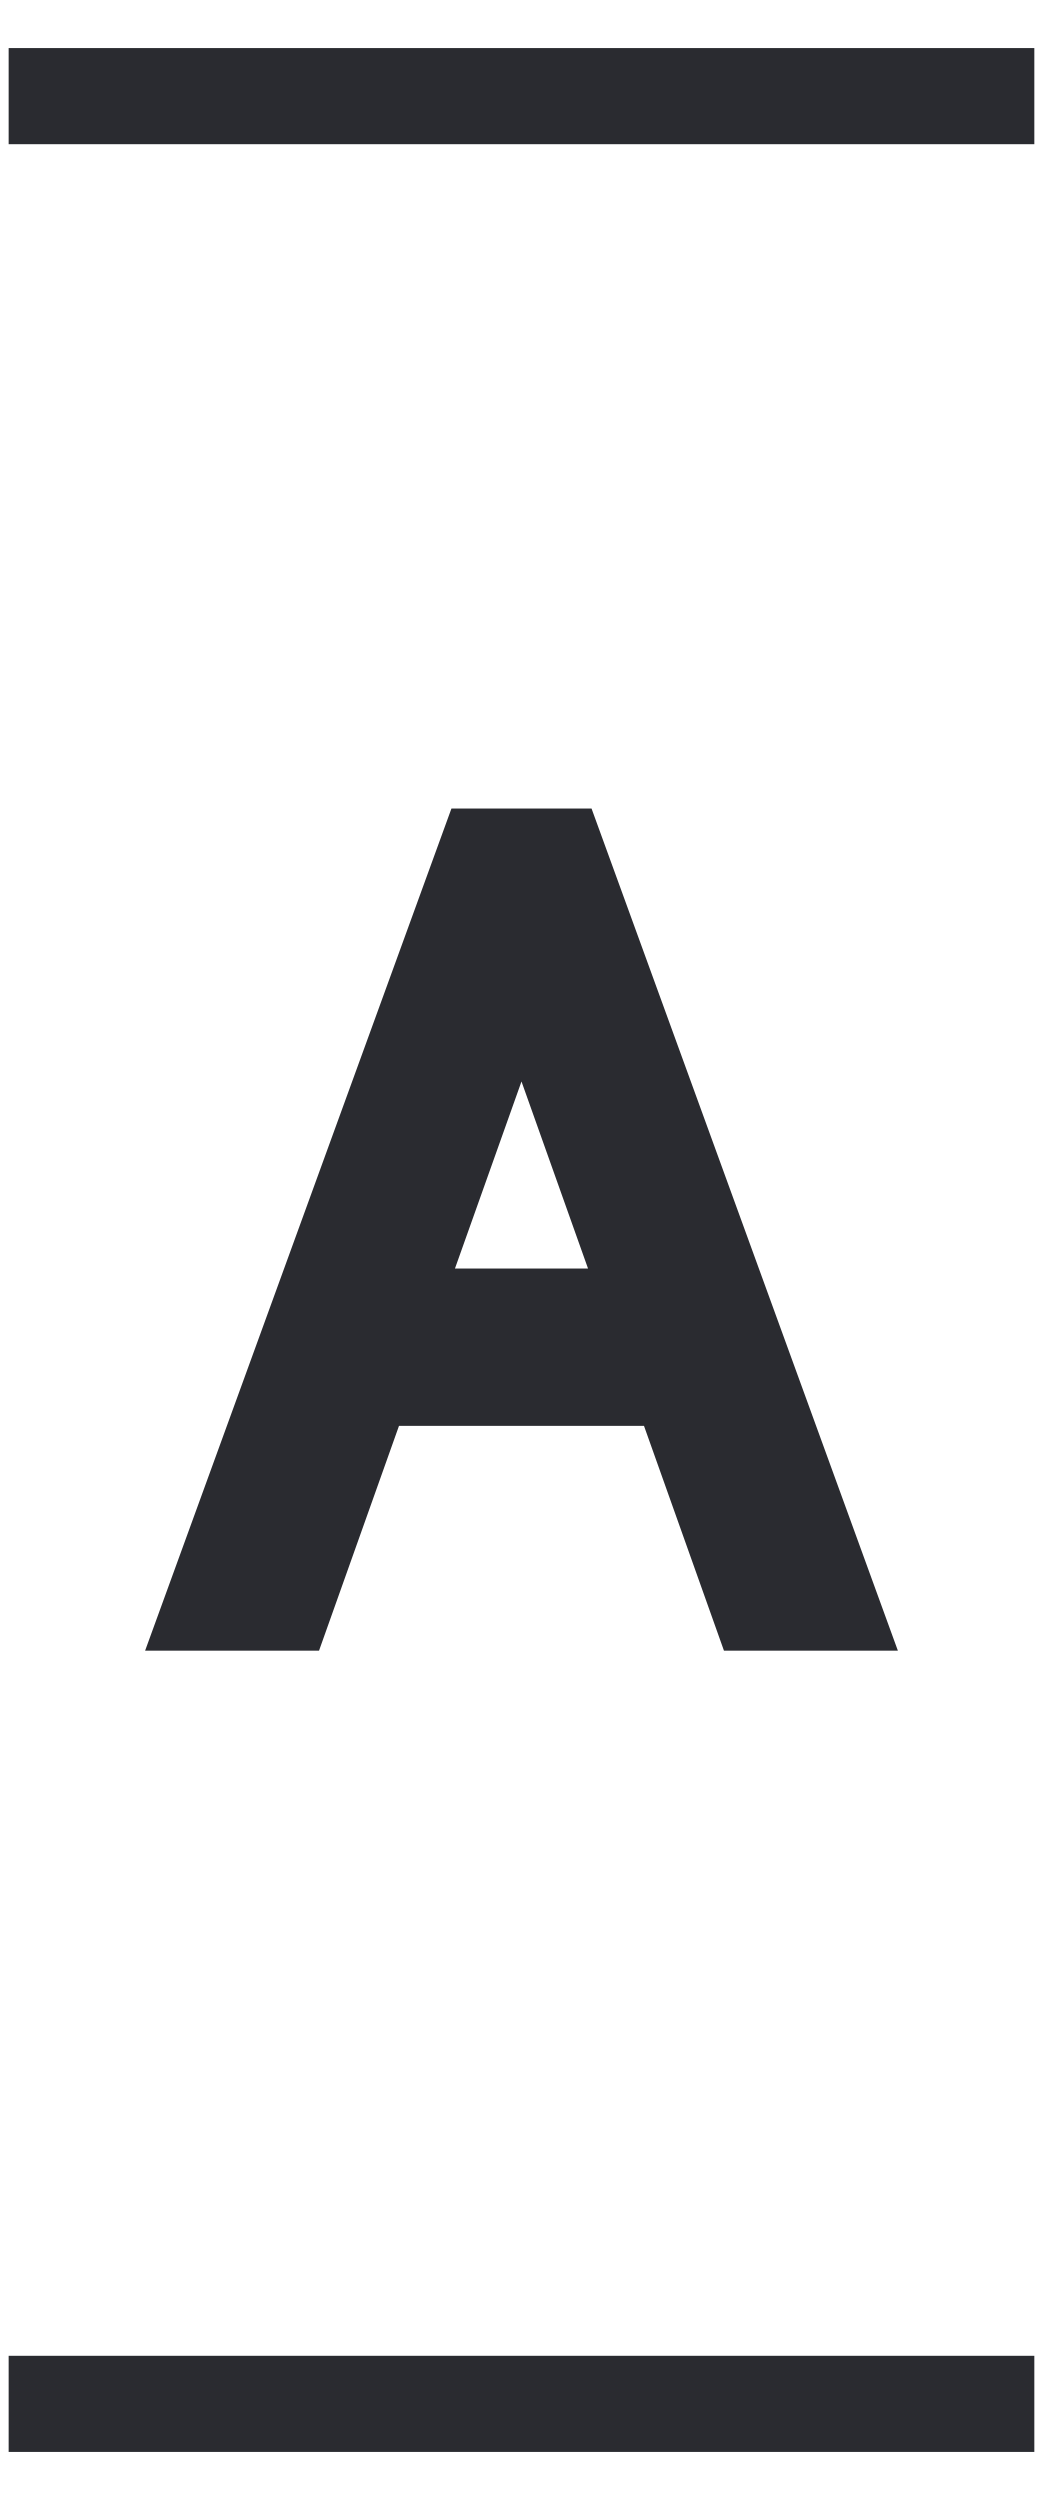
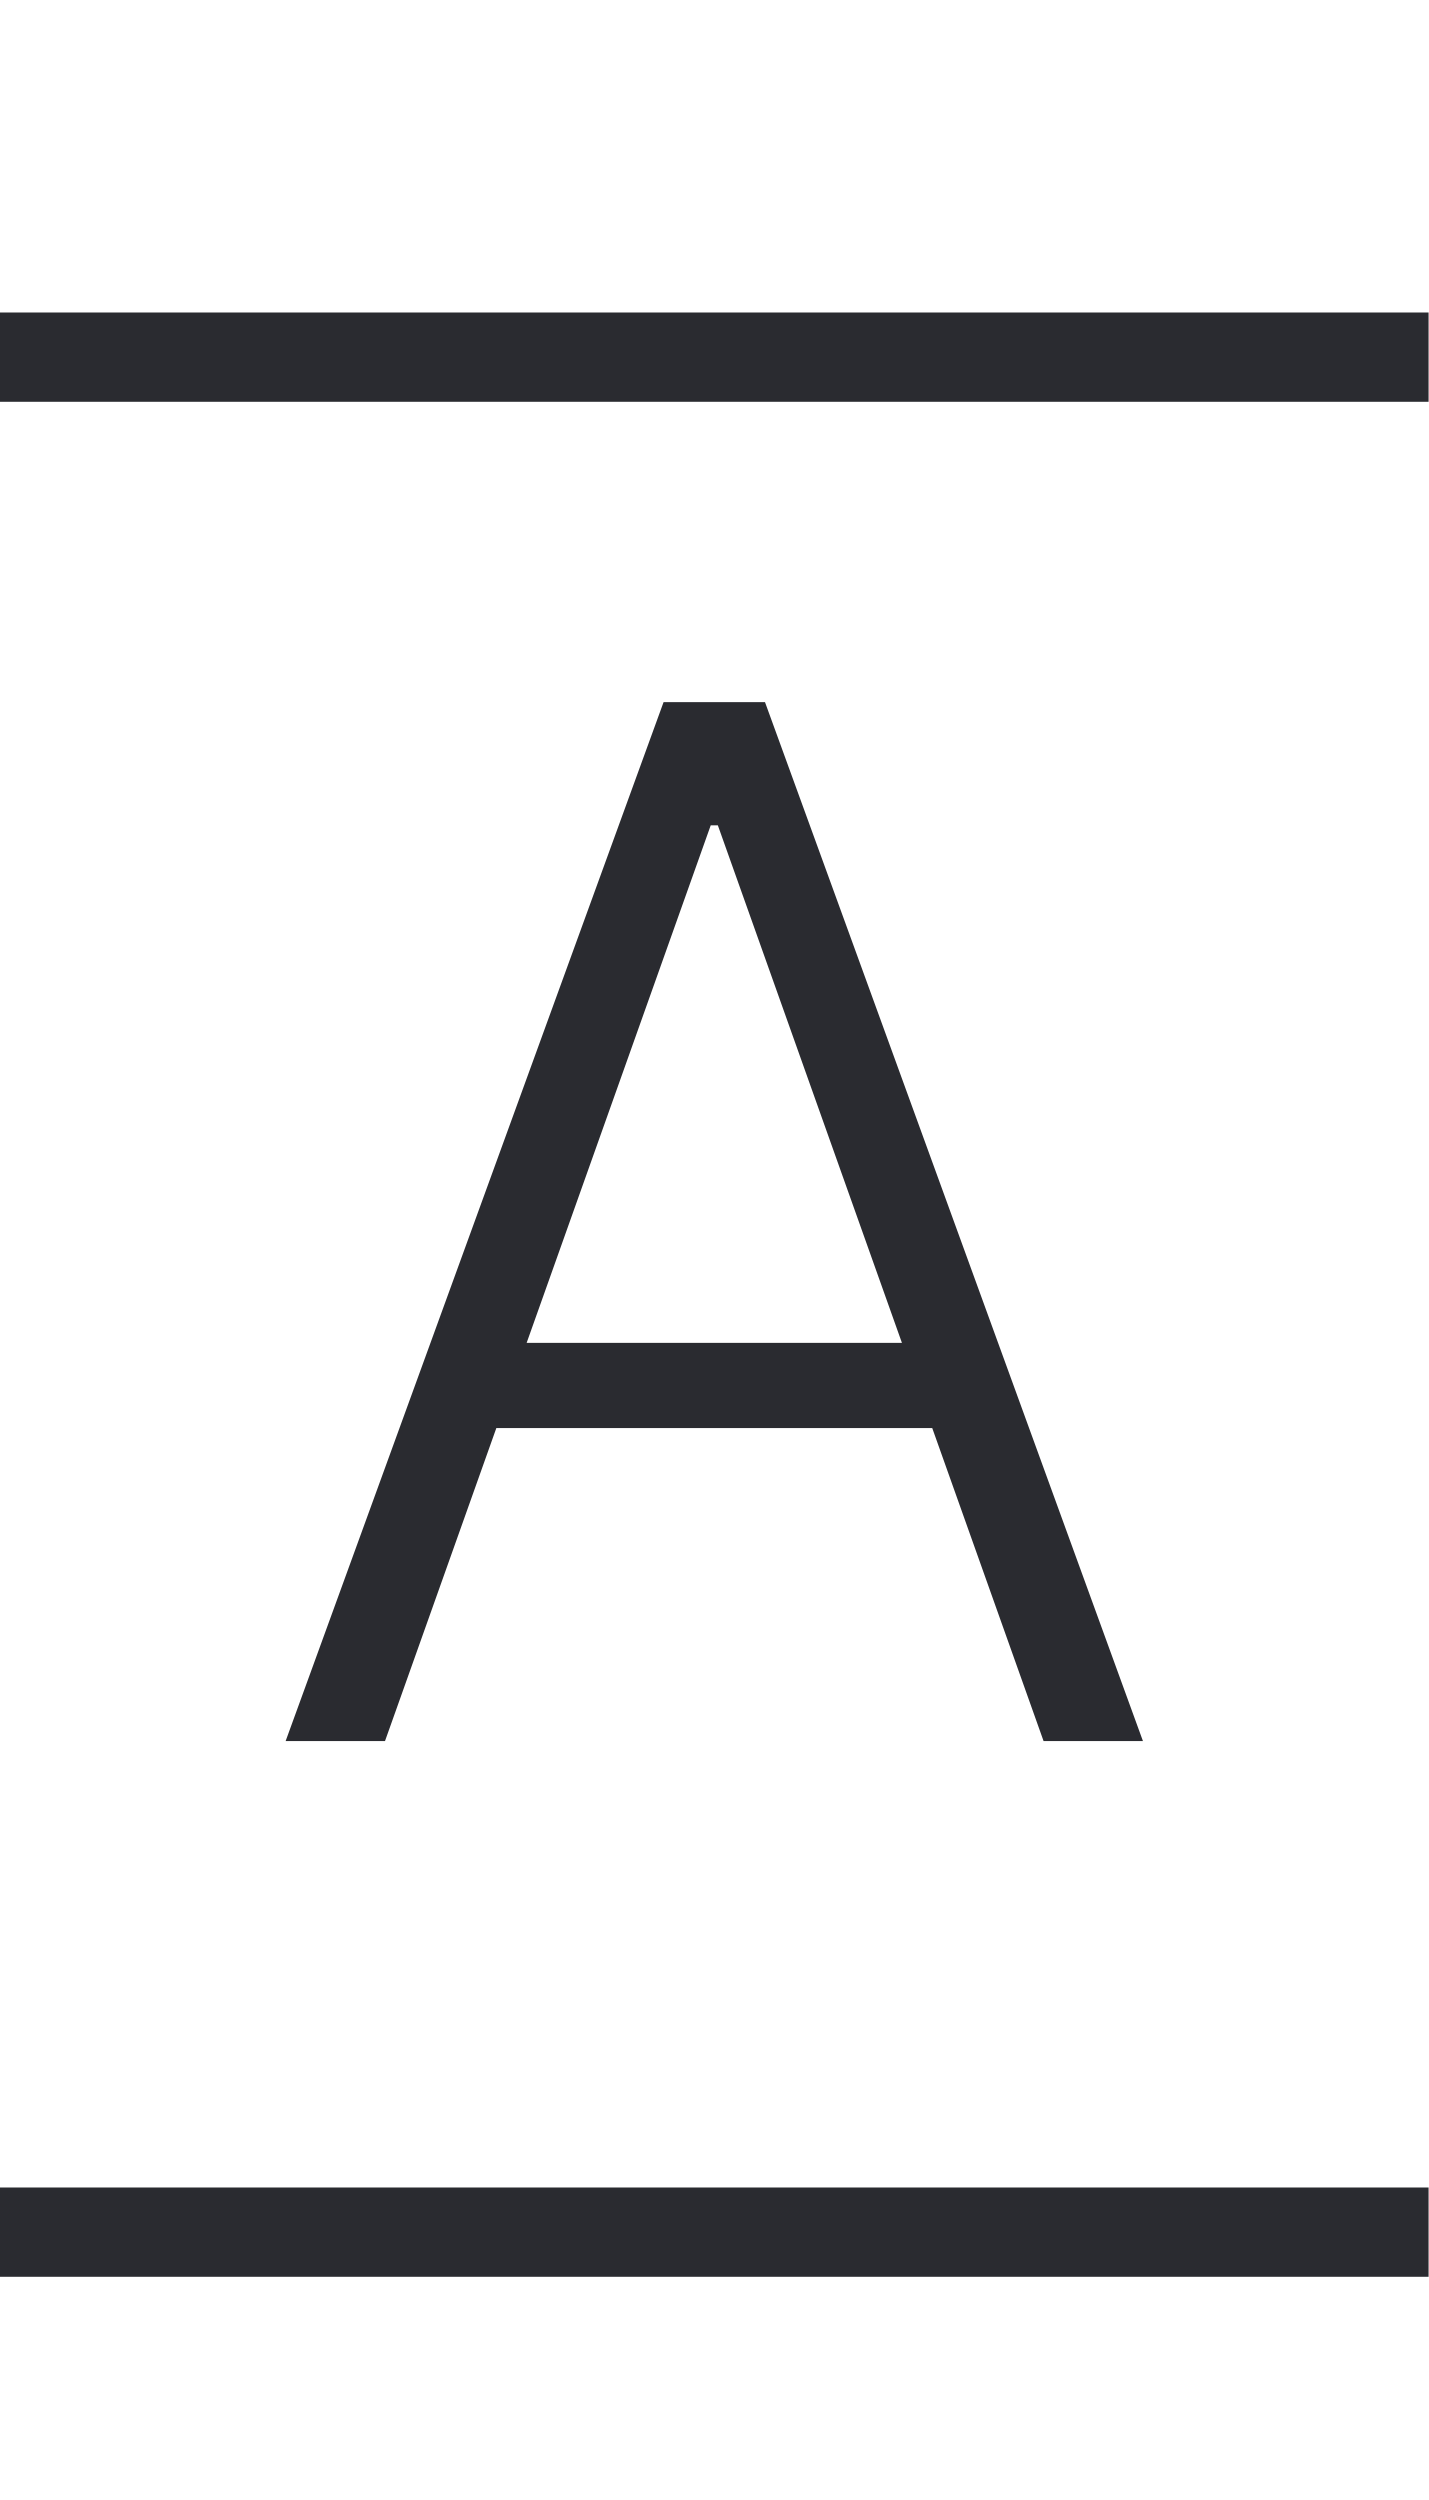
- <svg xmlns="http://www.w3.org/2000/svg" width="11" height="26" viewBox="0 0 11 26" fill="none">
-   <path d="M0.09 1H10.757M0.09 25H10.757M2.965 16.667H2.223L5.045 8.909H5.802L8.624 16.667H7.882L5.45 9.83H5.397L2.965 16.667ZM3.499 13.693H7.348V14.329H3.499V13.693Z" stroke="#2A2B30" />
+ <svg xmlns="http://www.w3.org/2000/svg" width="16" height="28" viewBox="0 0 16 28" fill="none">
+   <path d="M4.312 19.5H3.199L7.432 7.864H8.568L12.801 19.5H11.688L8.04 9.244H7.96L4.312 19.5ZM5.114 15.04H10.886V15.994H5.114V15.04Z" fill="#2A2B30" />
+   <line y1="4" x2="16" y2="4" stroke="#2A2B30" />
+   <line y1="25" x2="16" y2="25" stroke="#2A2B30" />
</svg>
